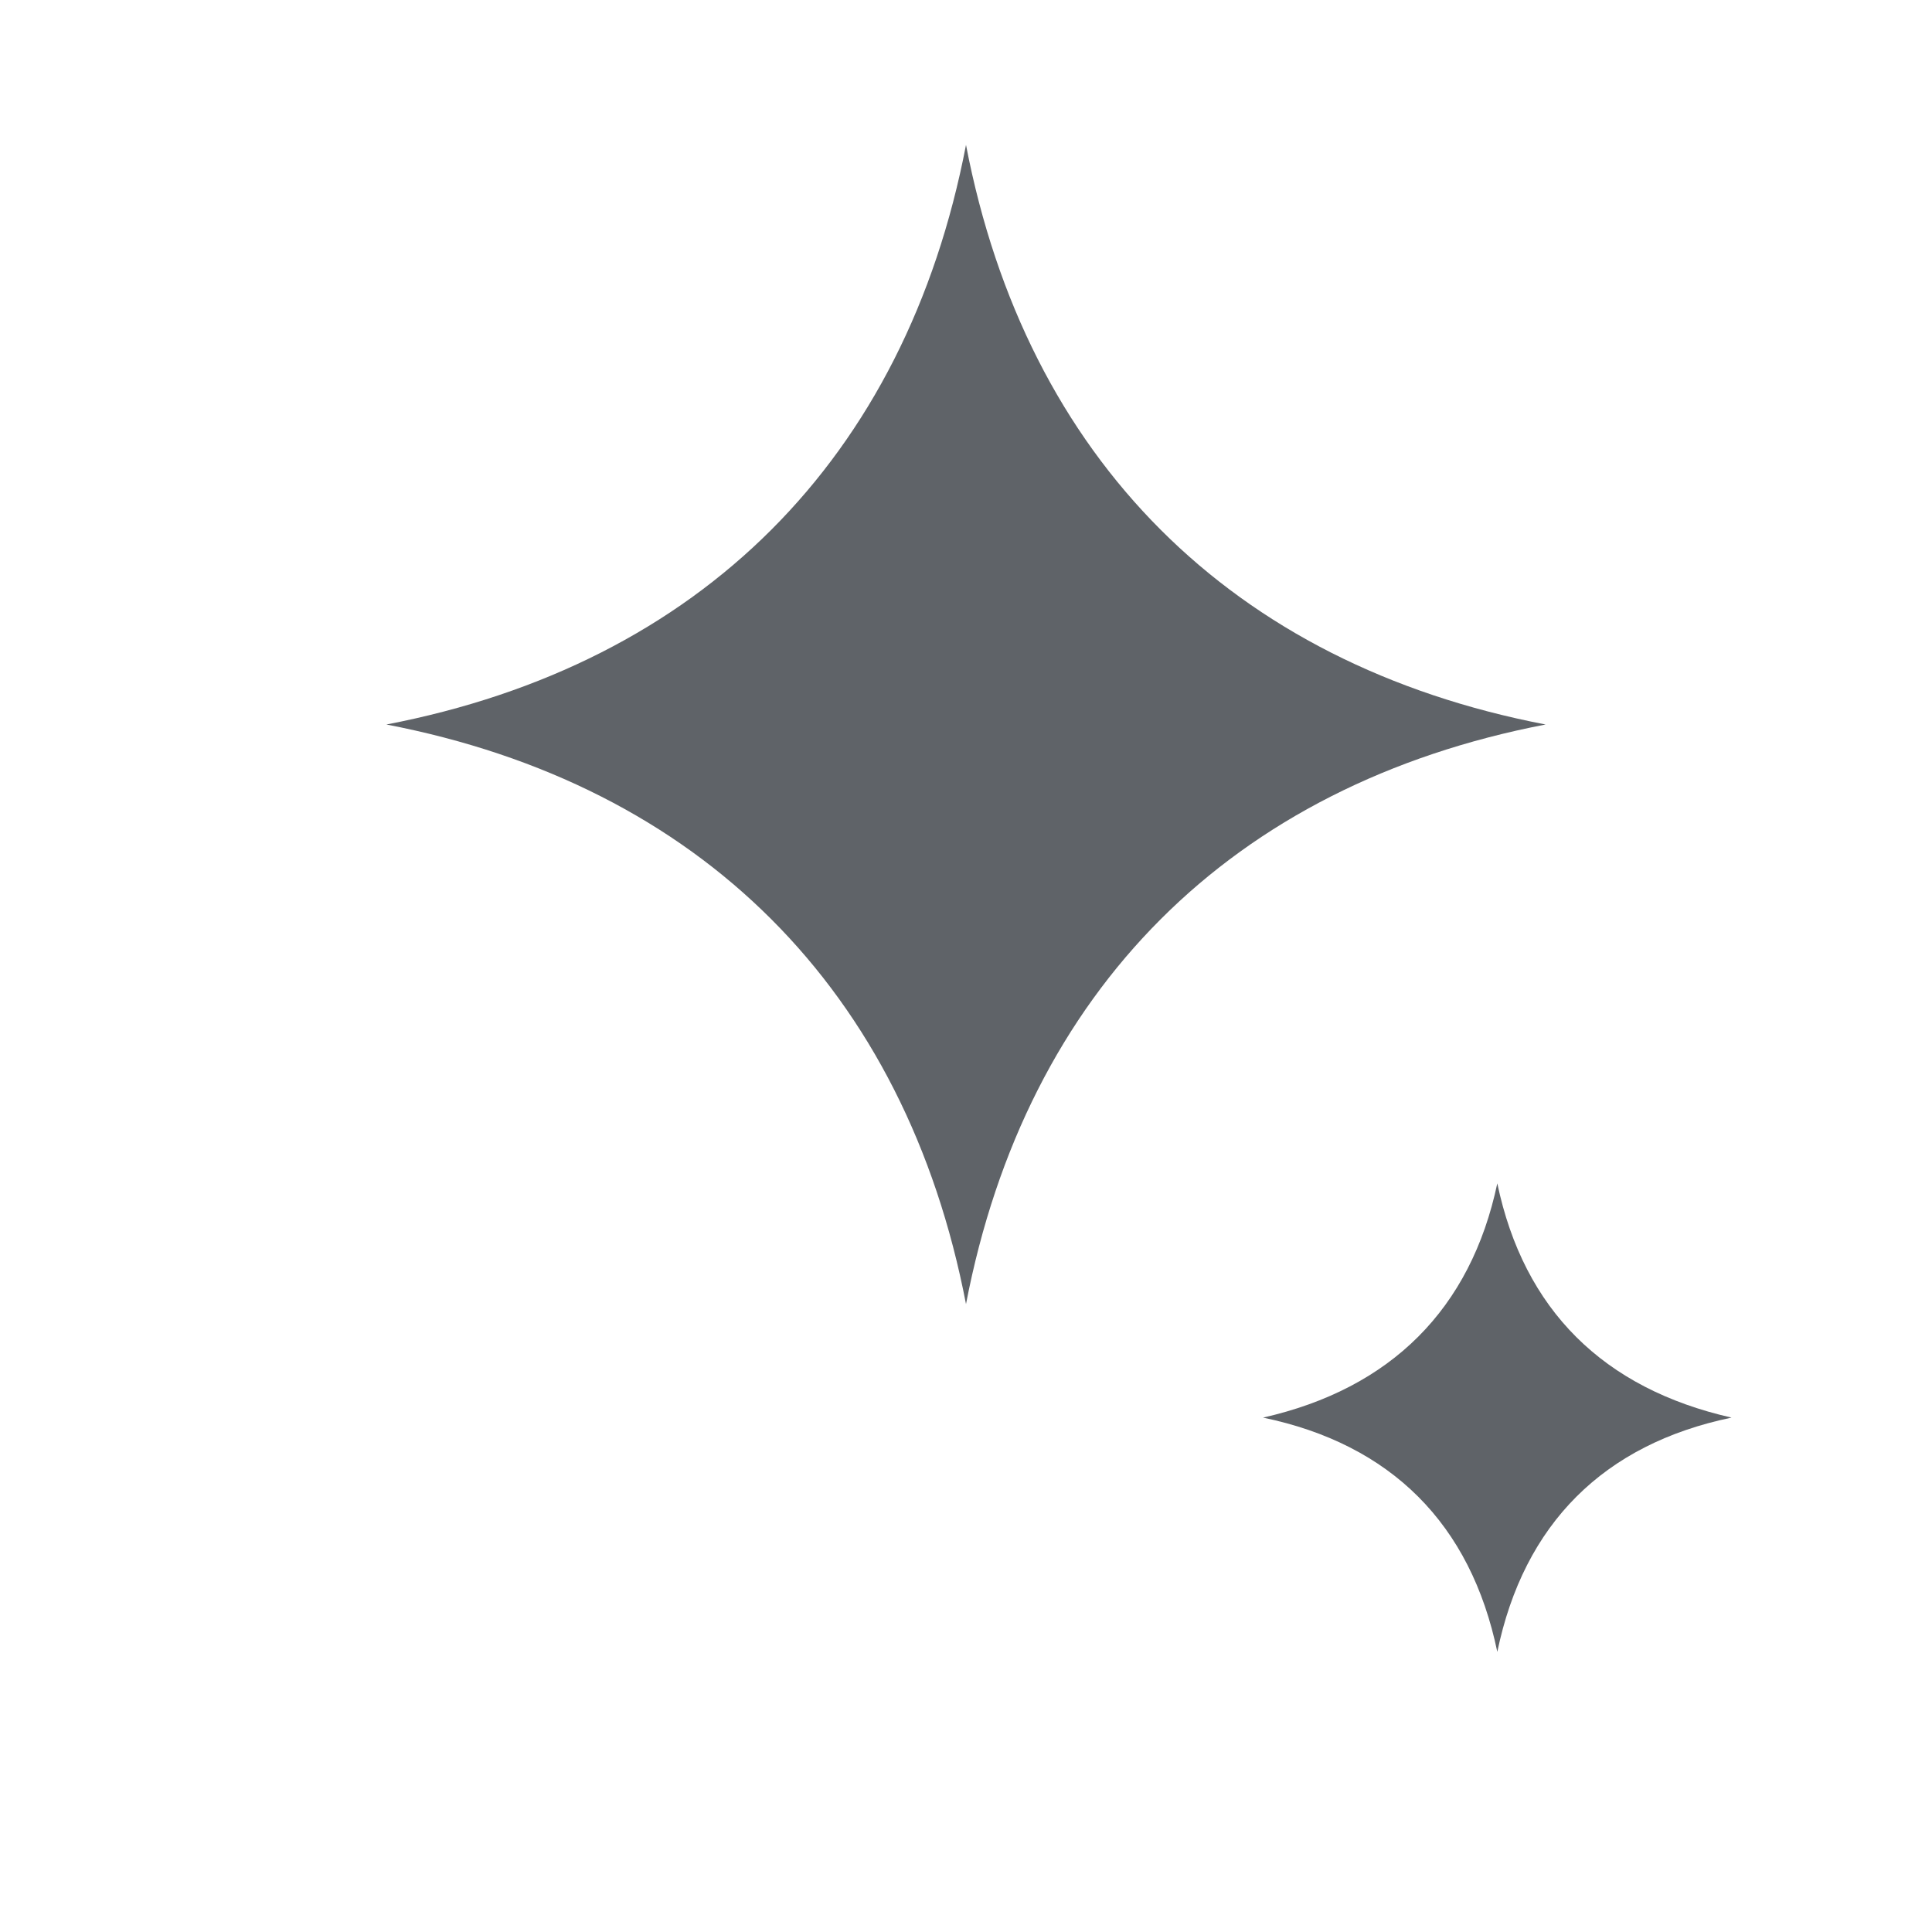
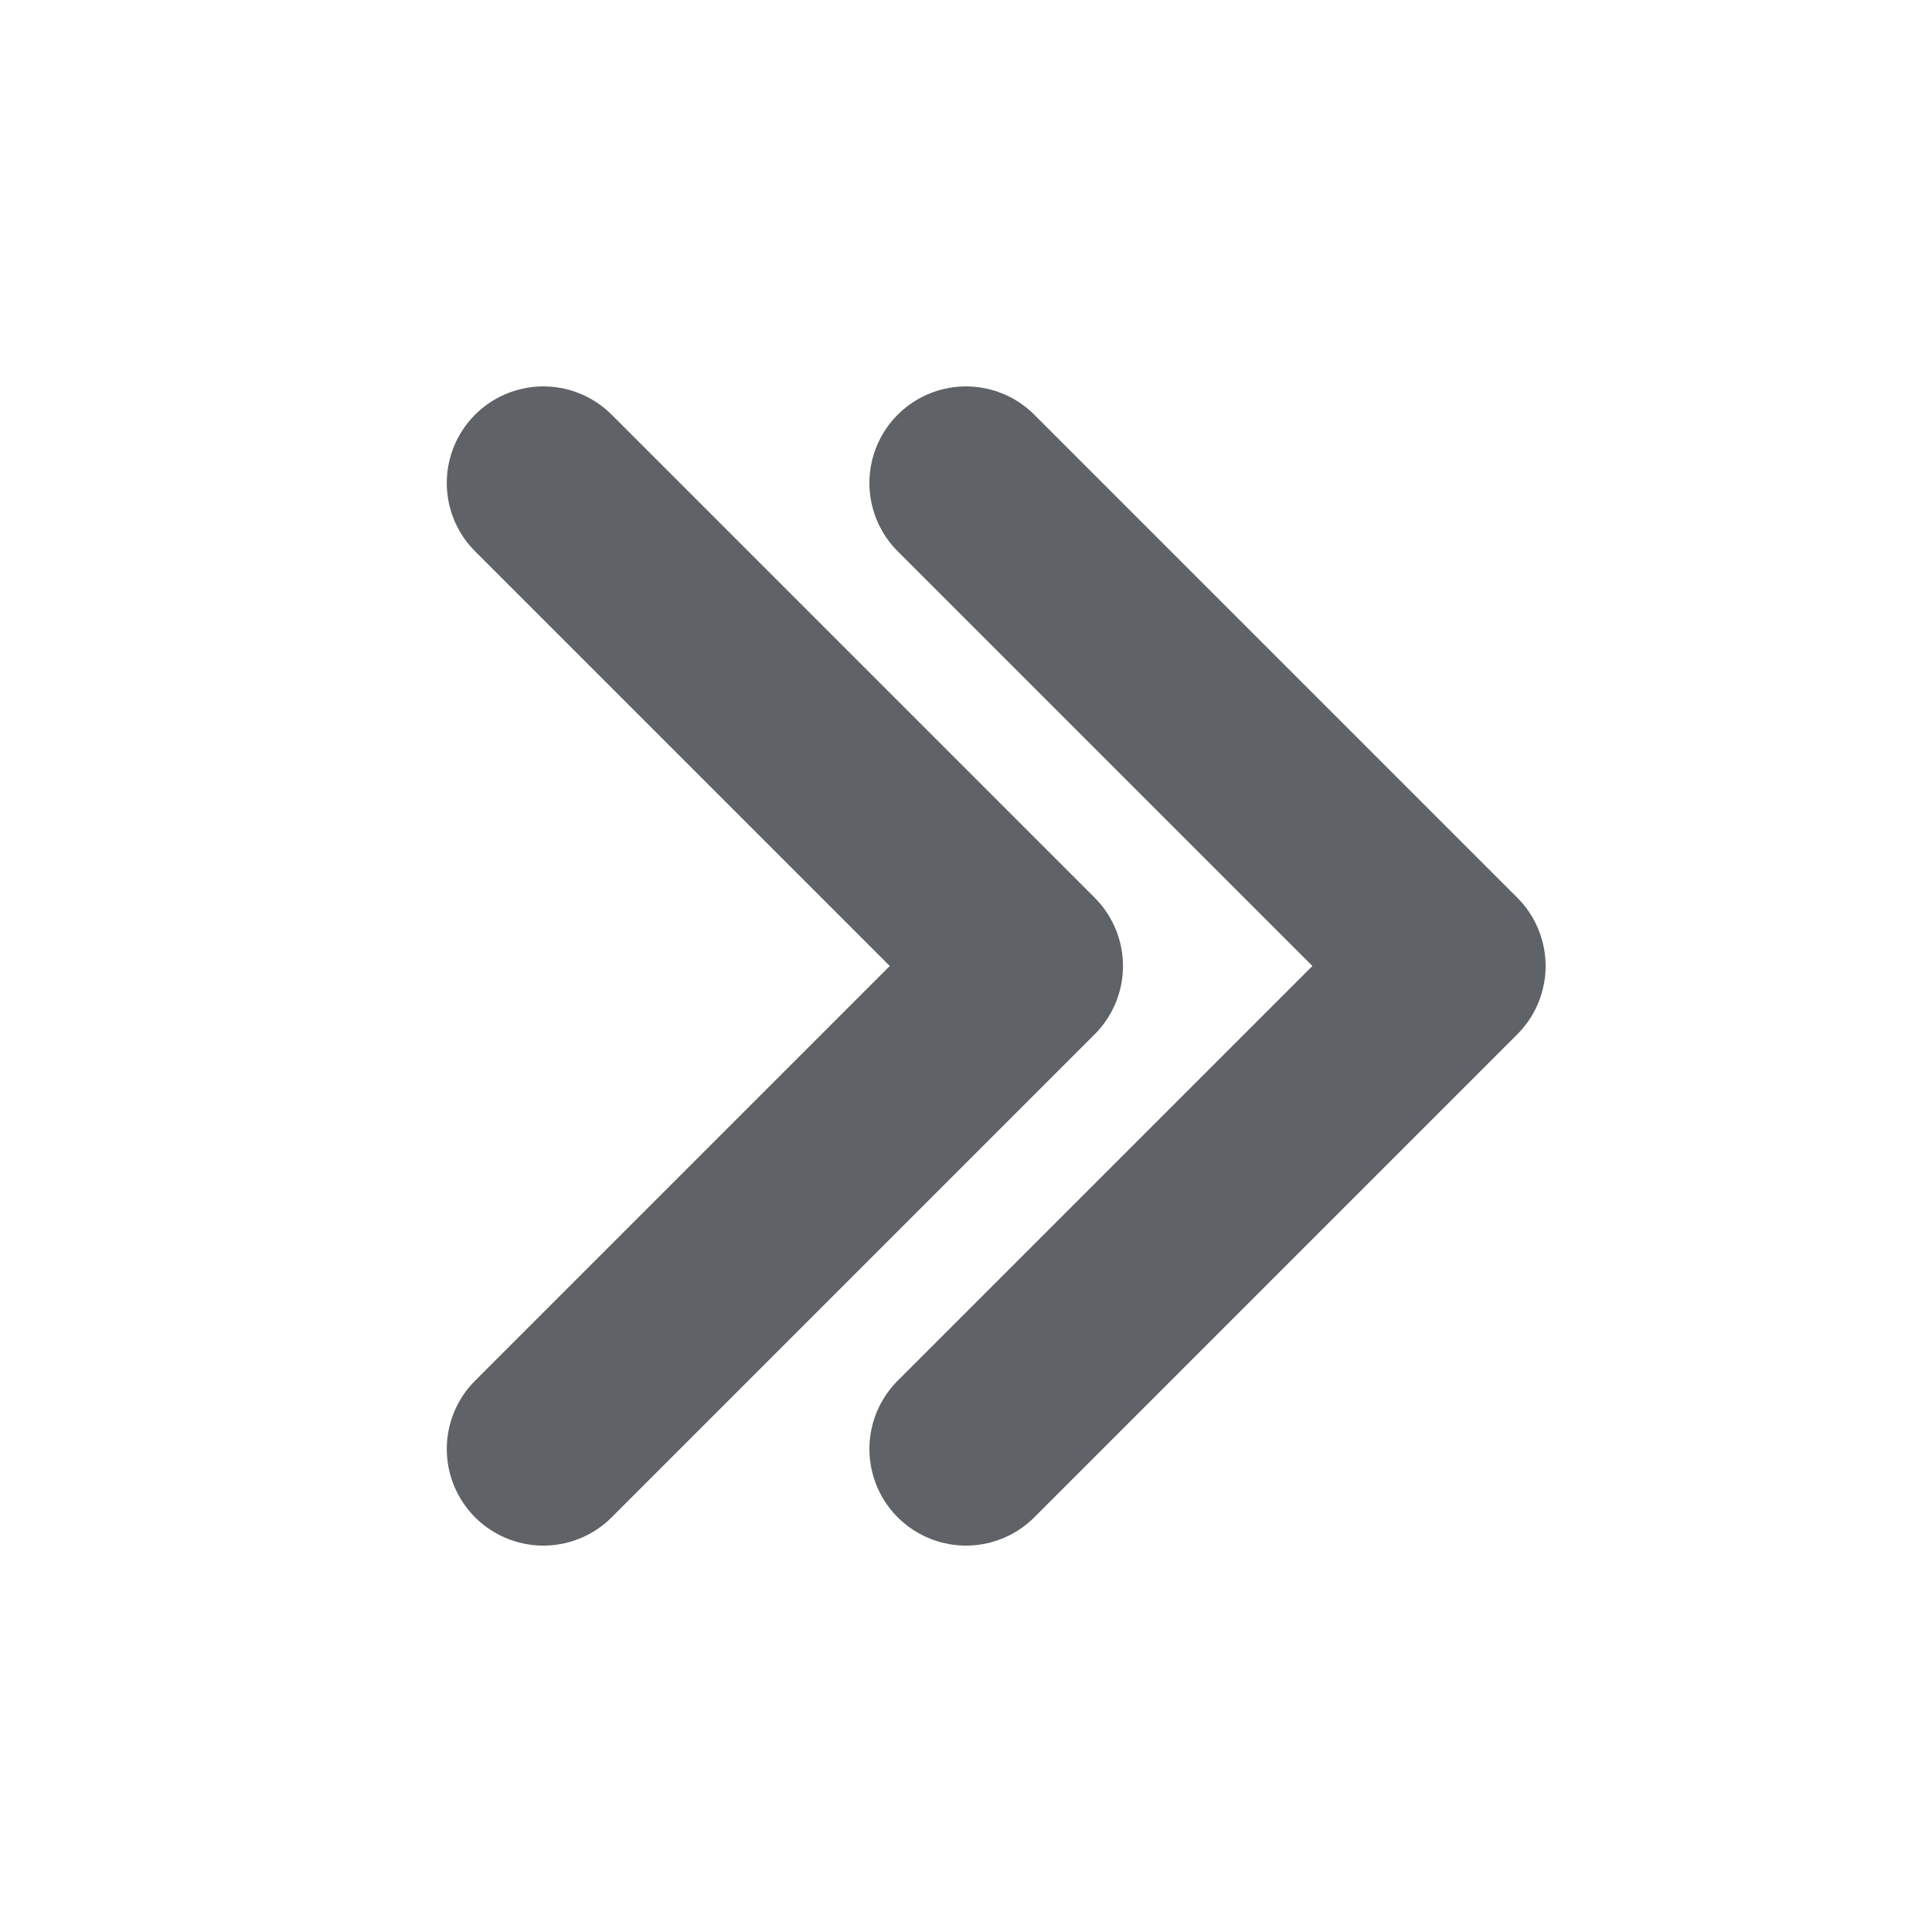
<svg xmlns="http://www.w3.org/2000/svg" width="16" height="16" viewBox="0 0 16 16" fill="none">
-   <path d="M8 1.2c.5 2.6 2.2 4.3 4.8 4.8-2.6.5-4.3 2.2-4.8 4.8-.5-2.6-2.2-4.3-4.8-4.8C5.8 5.5 7.5 3.8 8 1.2Z" fill="#5F6368" />
-   <path d="M12.4 9.8c.22 1.05.88 1.7 1.94 1.94-1.06.22-1.72.88-1.94 1.94-.22-1.06-.88-1.72-1.94-1.94 1.06-.24 1.72-.9 1.94-1.94Z" fill="#5F6368" />
+   <g stroke="#5F6368" stroke-width="1.6" stroke-linecap="round" stroke-linejoin="round">
+     <polyline points="4.5,4 8.5,8 4.5,12" />
+     <polyline points="8,4 12,8 8,12" />
+   </g>
</svg>
